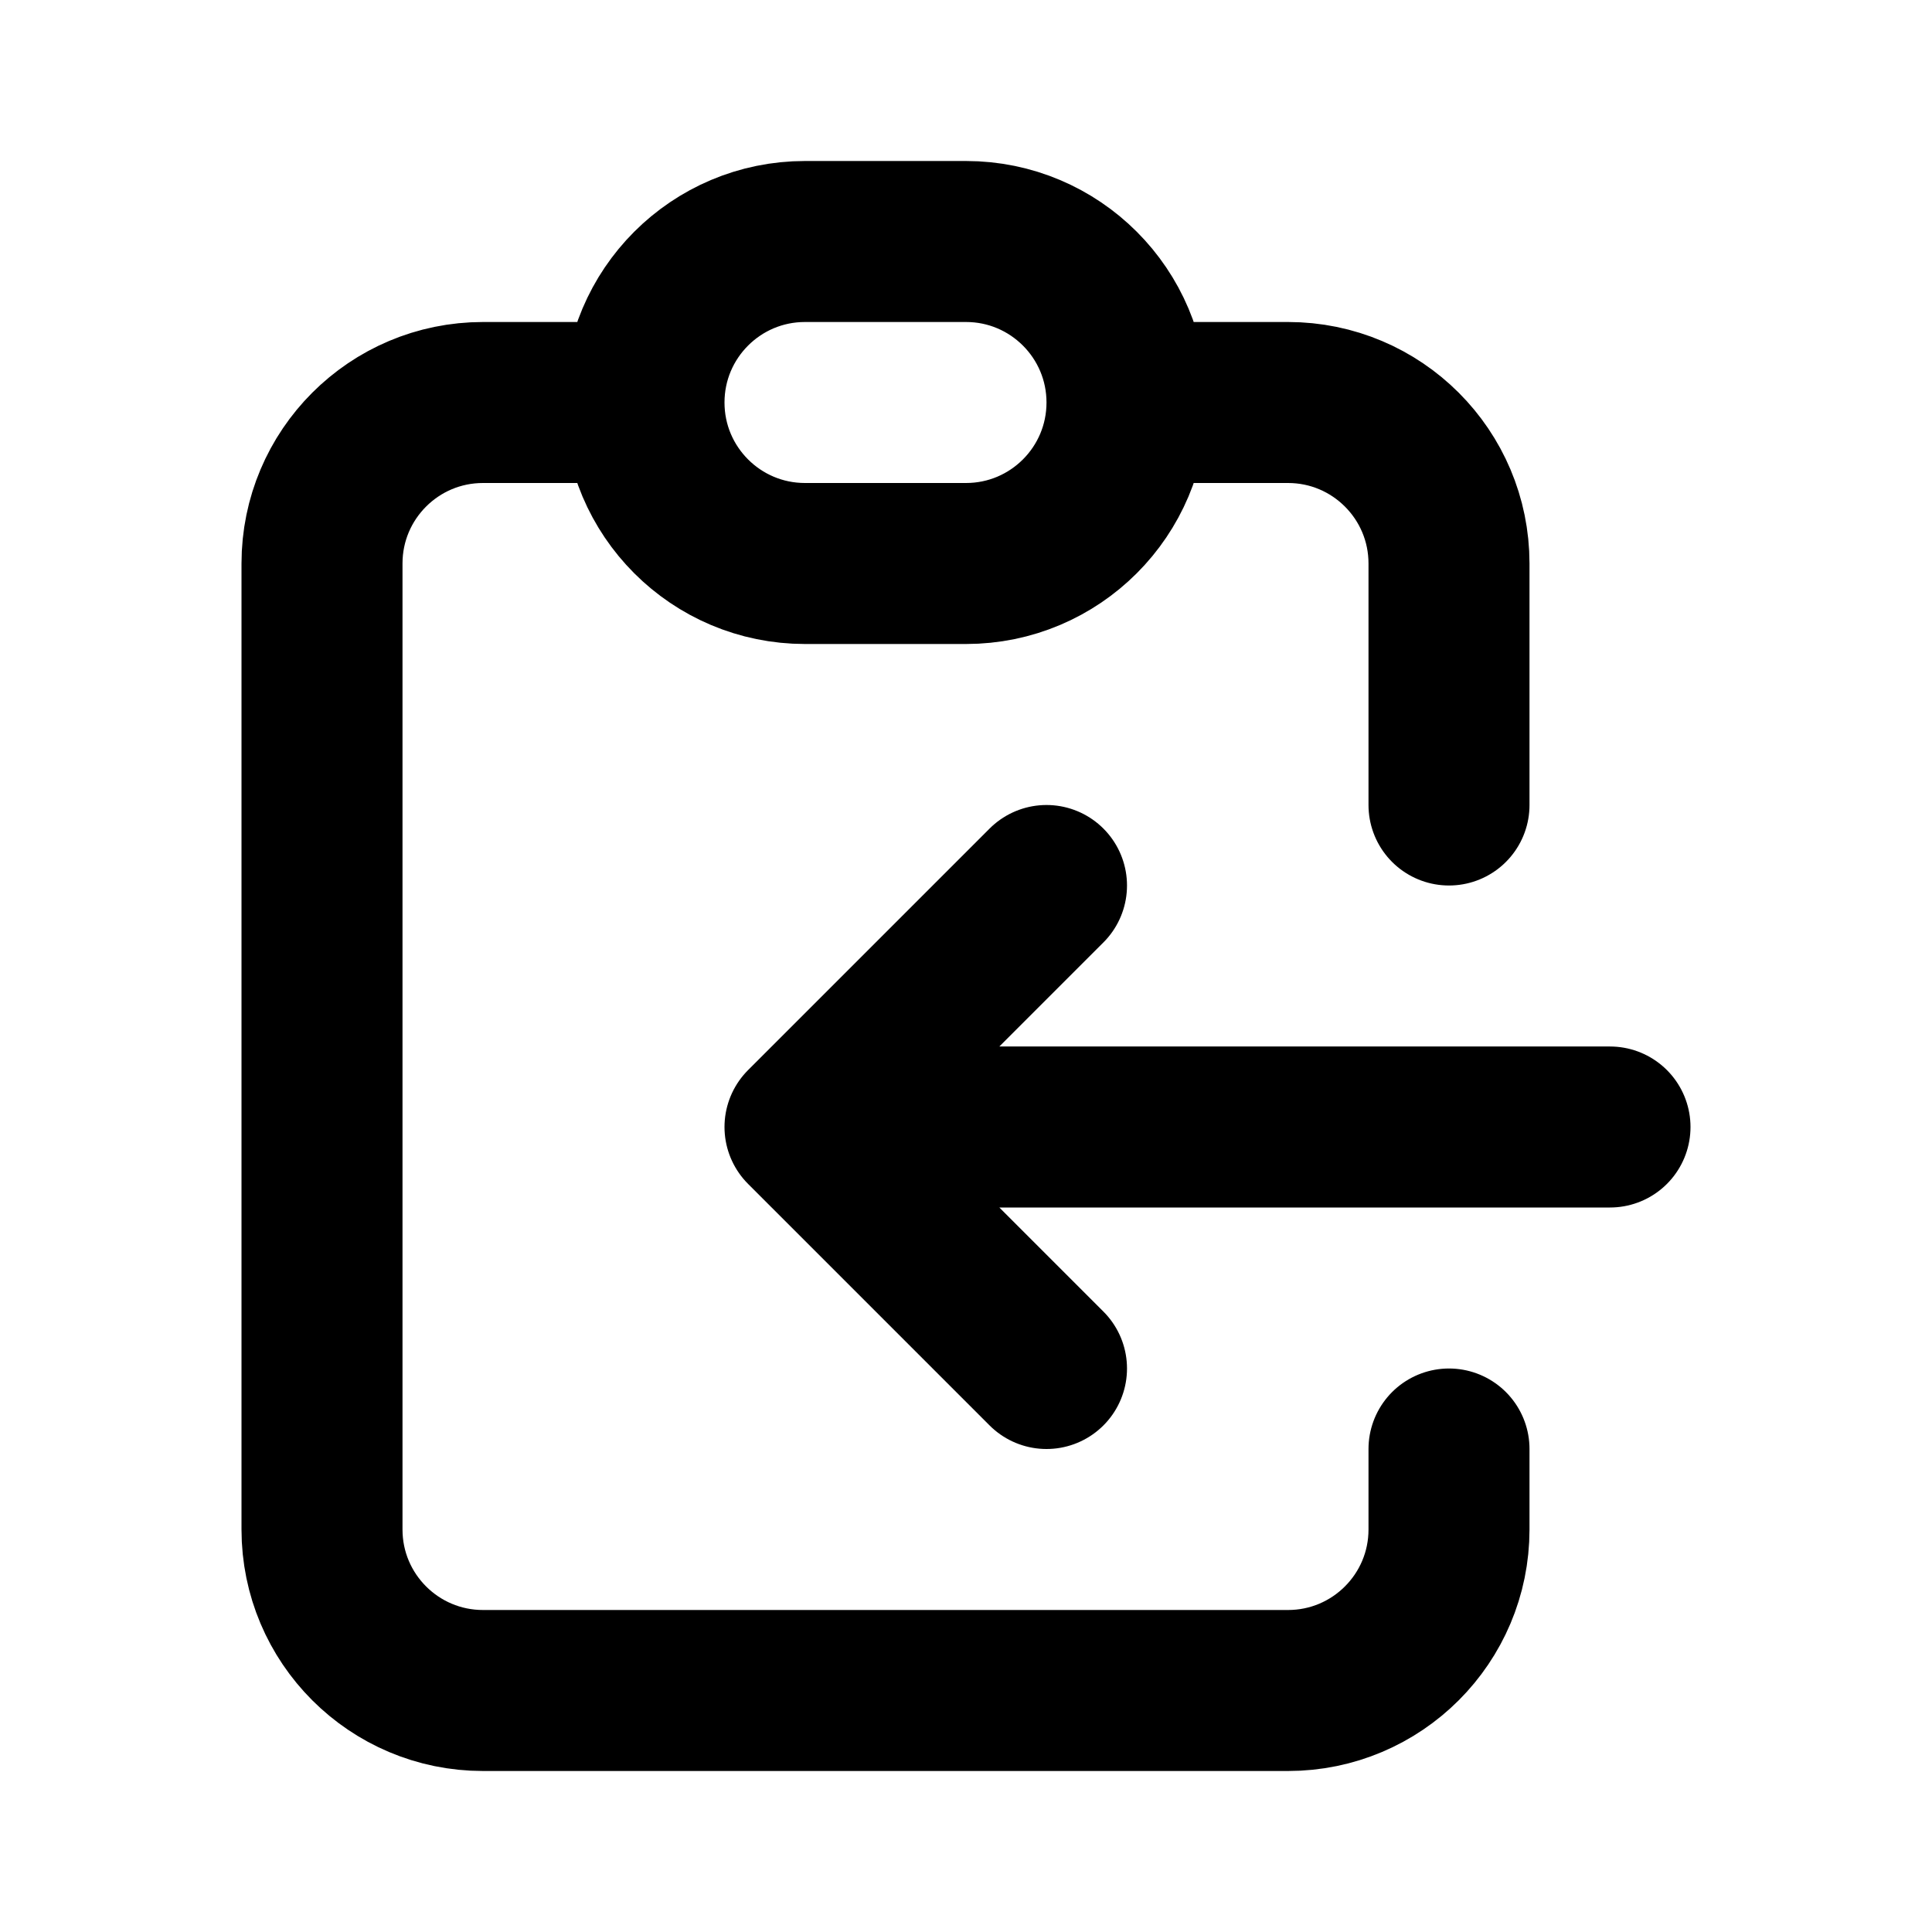
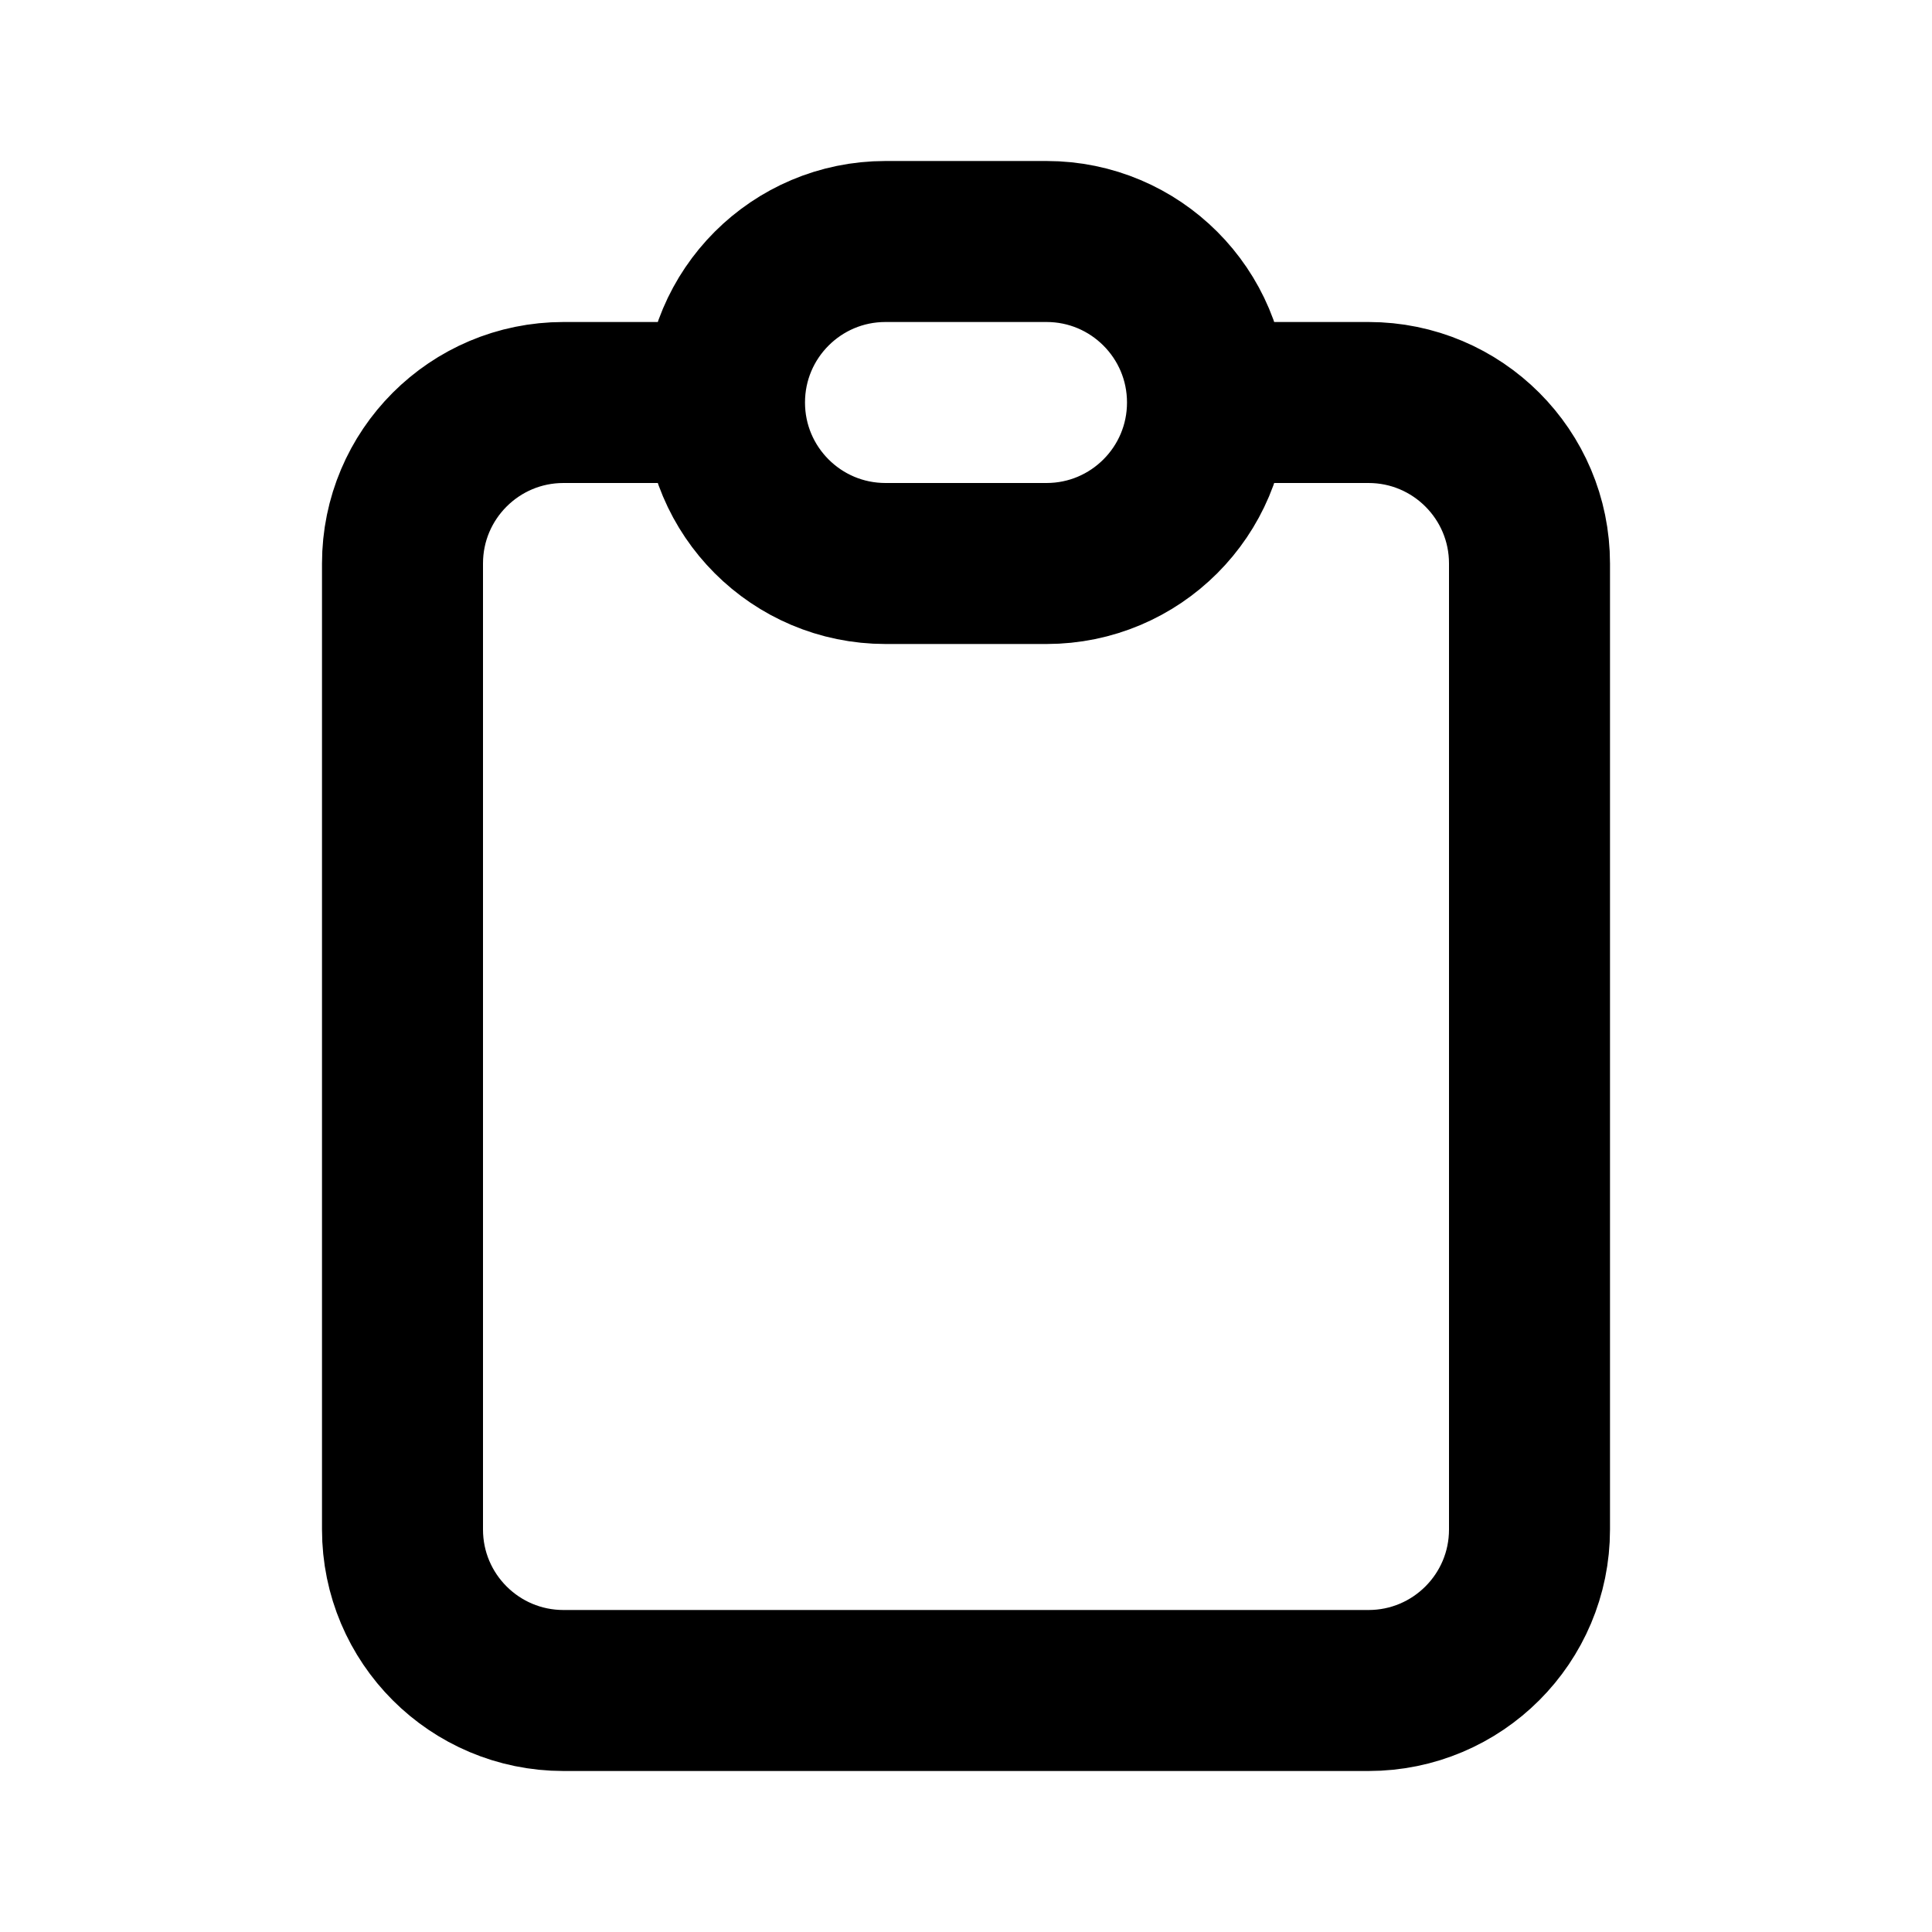
- <svg xmlns="http://www.w3.org/2000/svg" class="h-6 w-6" fill="none" viewBox="0 0 24 24" stroke="currentColor" stroke-width="2">
-   <path stroke-linecap="round" stroke-linejoin="round" d="M8 5H6a2 2 0 00-2 2v12a2 2 0 002 2h10a2 2 0 002-2v-1M8 5a2 2 0 002 2h2a2 2 0 002-2M8 5a2 2 0 012-2h2a2 2 0 012 2m0 0h2a2 2 0 012 2v3m2 4H10m0 0l3-3m-3 3l3 3" />
+ <svg xmlns="http://www.w3.org/2000/svg" class="w-6 h-6" fill="none" viewBox="0 0 24 24" stroke="currentColor" stroke-width="2">
+   <path stroke-linecap="round" stroke-linejoin="round" d="M9 5H7a2 2 0 00-2 2v12a2 2 0 002 2h10a2 2 0 002-2V7a2 2 0 00-2-2h-2M9 5a2 2 0 002 2h2a2 2 0 002-2M9 5a2 2 0 012-2h2a2 2 0 012 2" />
</svg>
